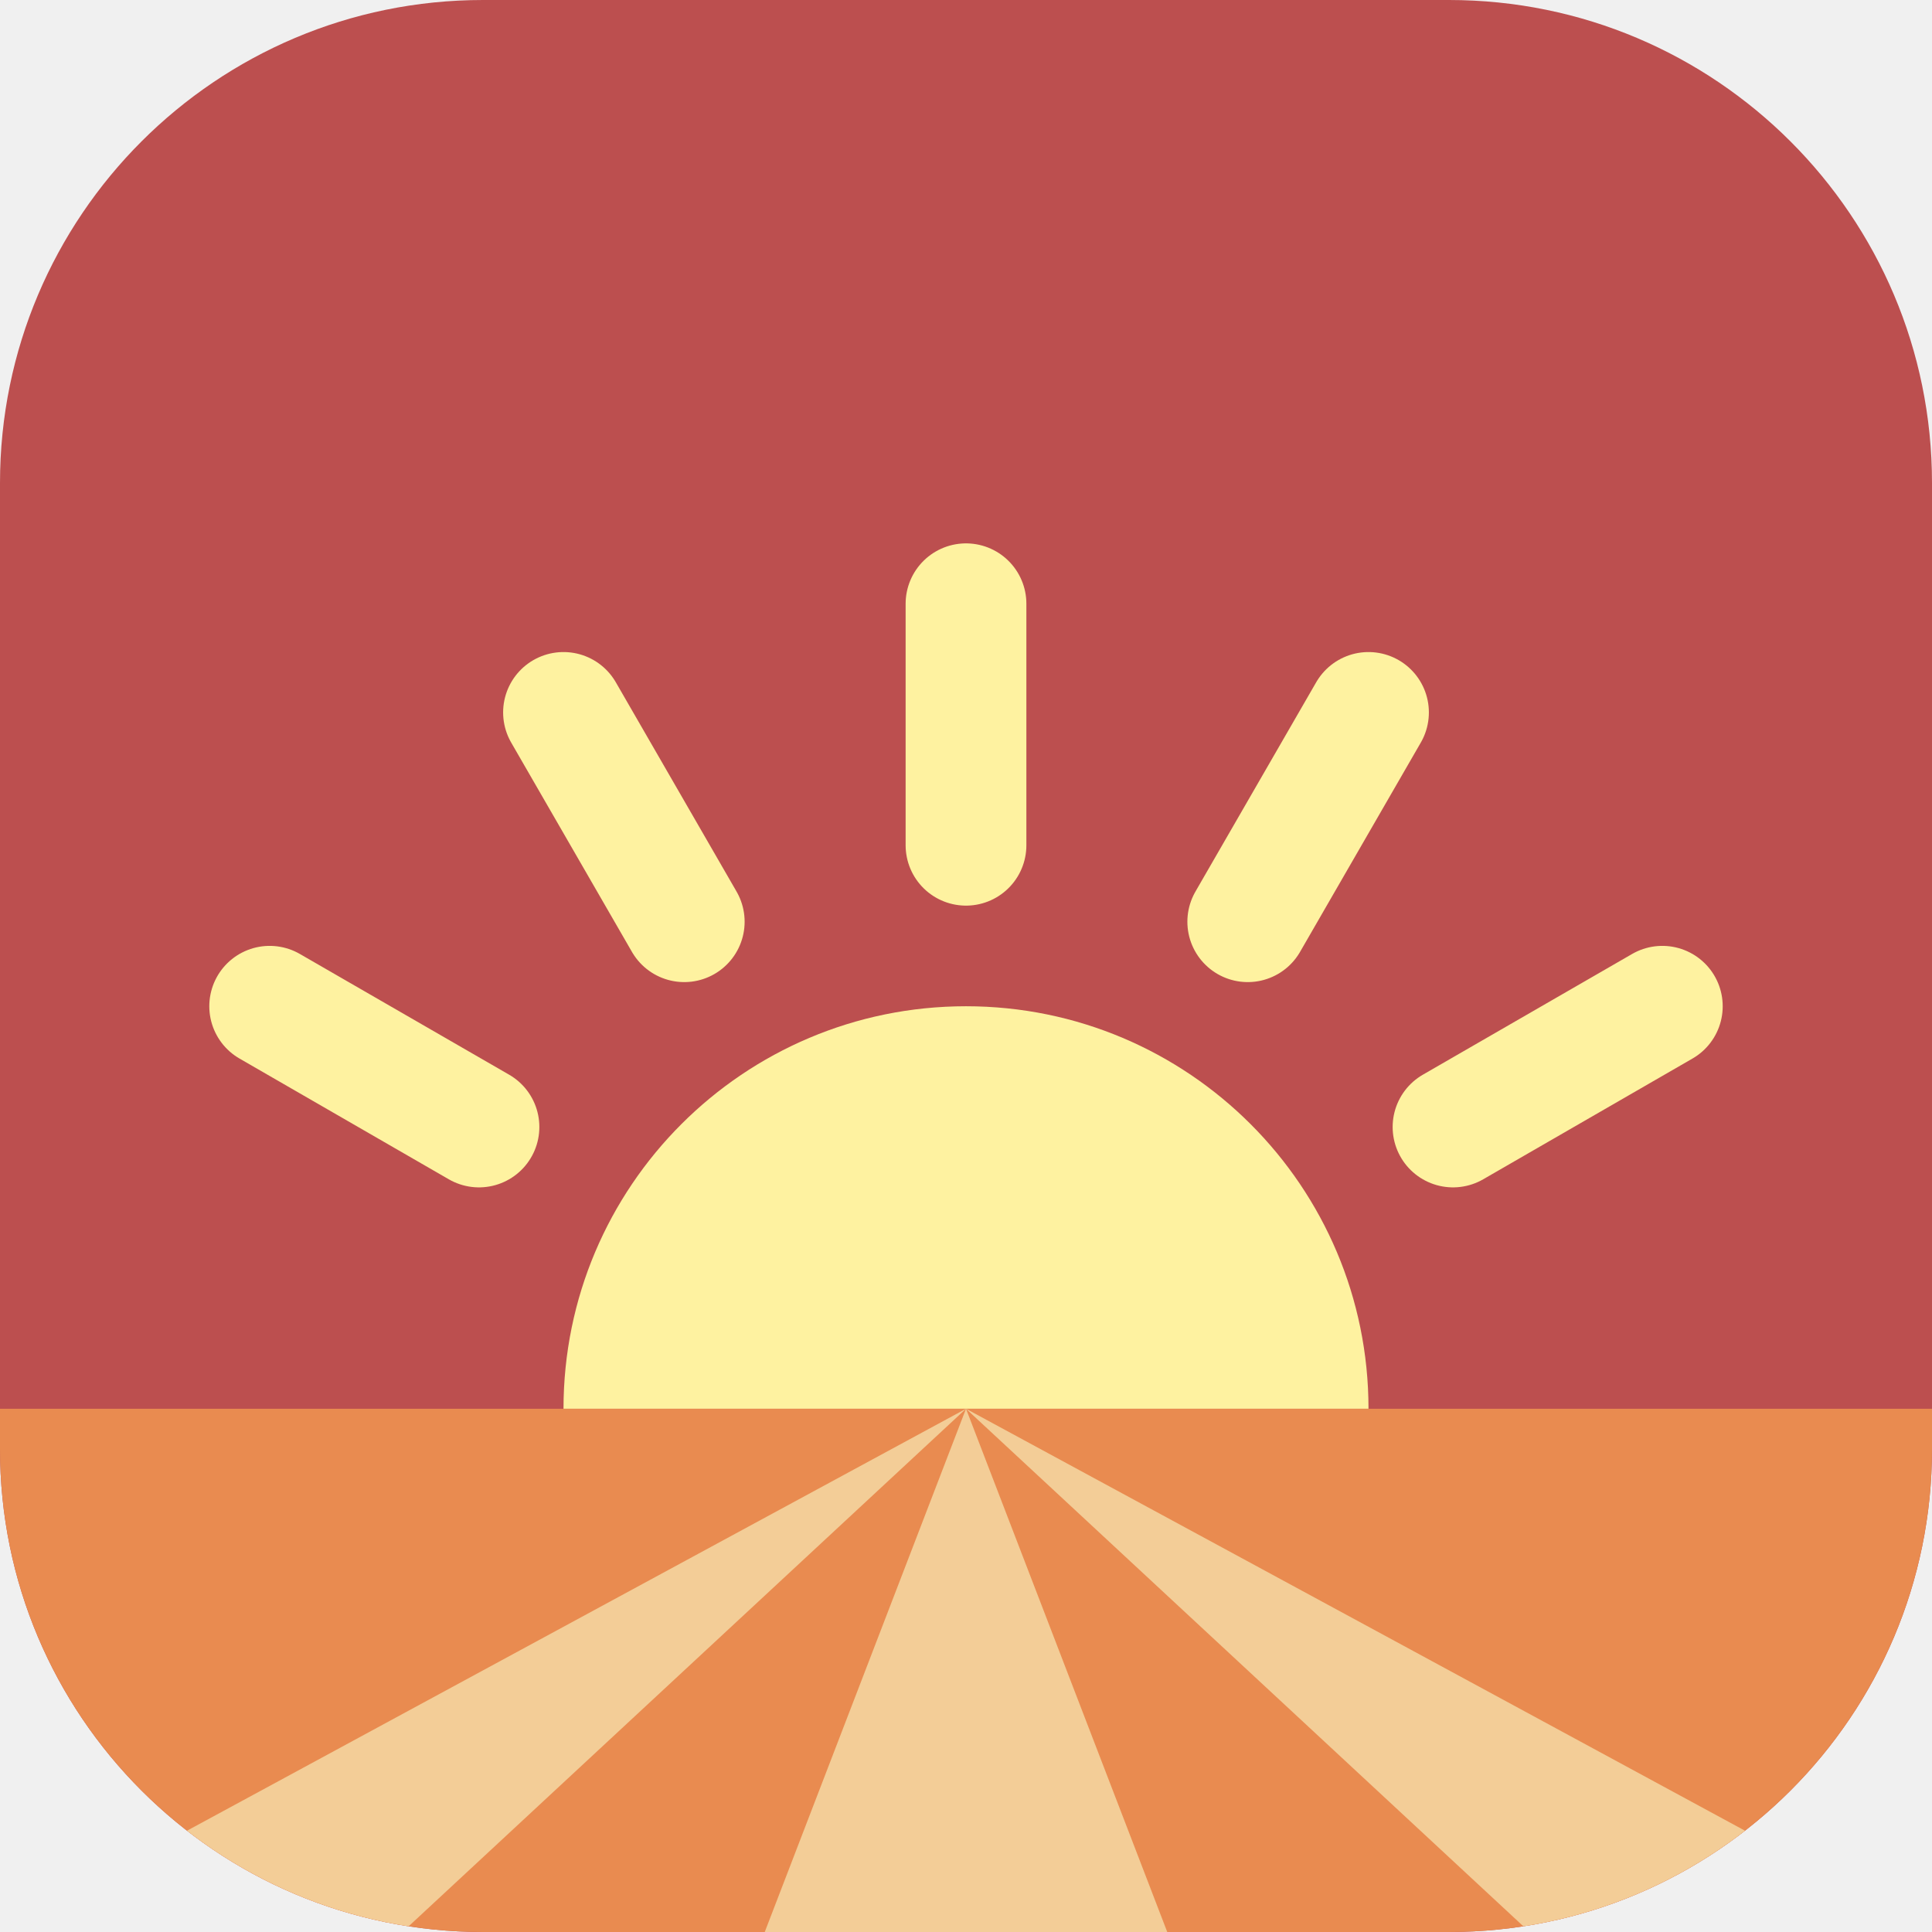
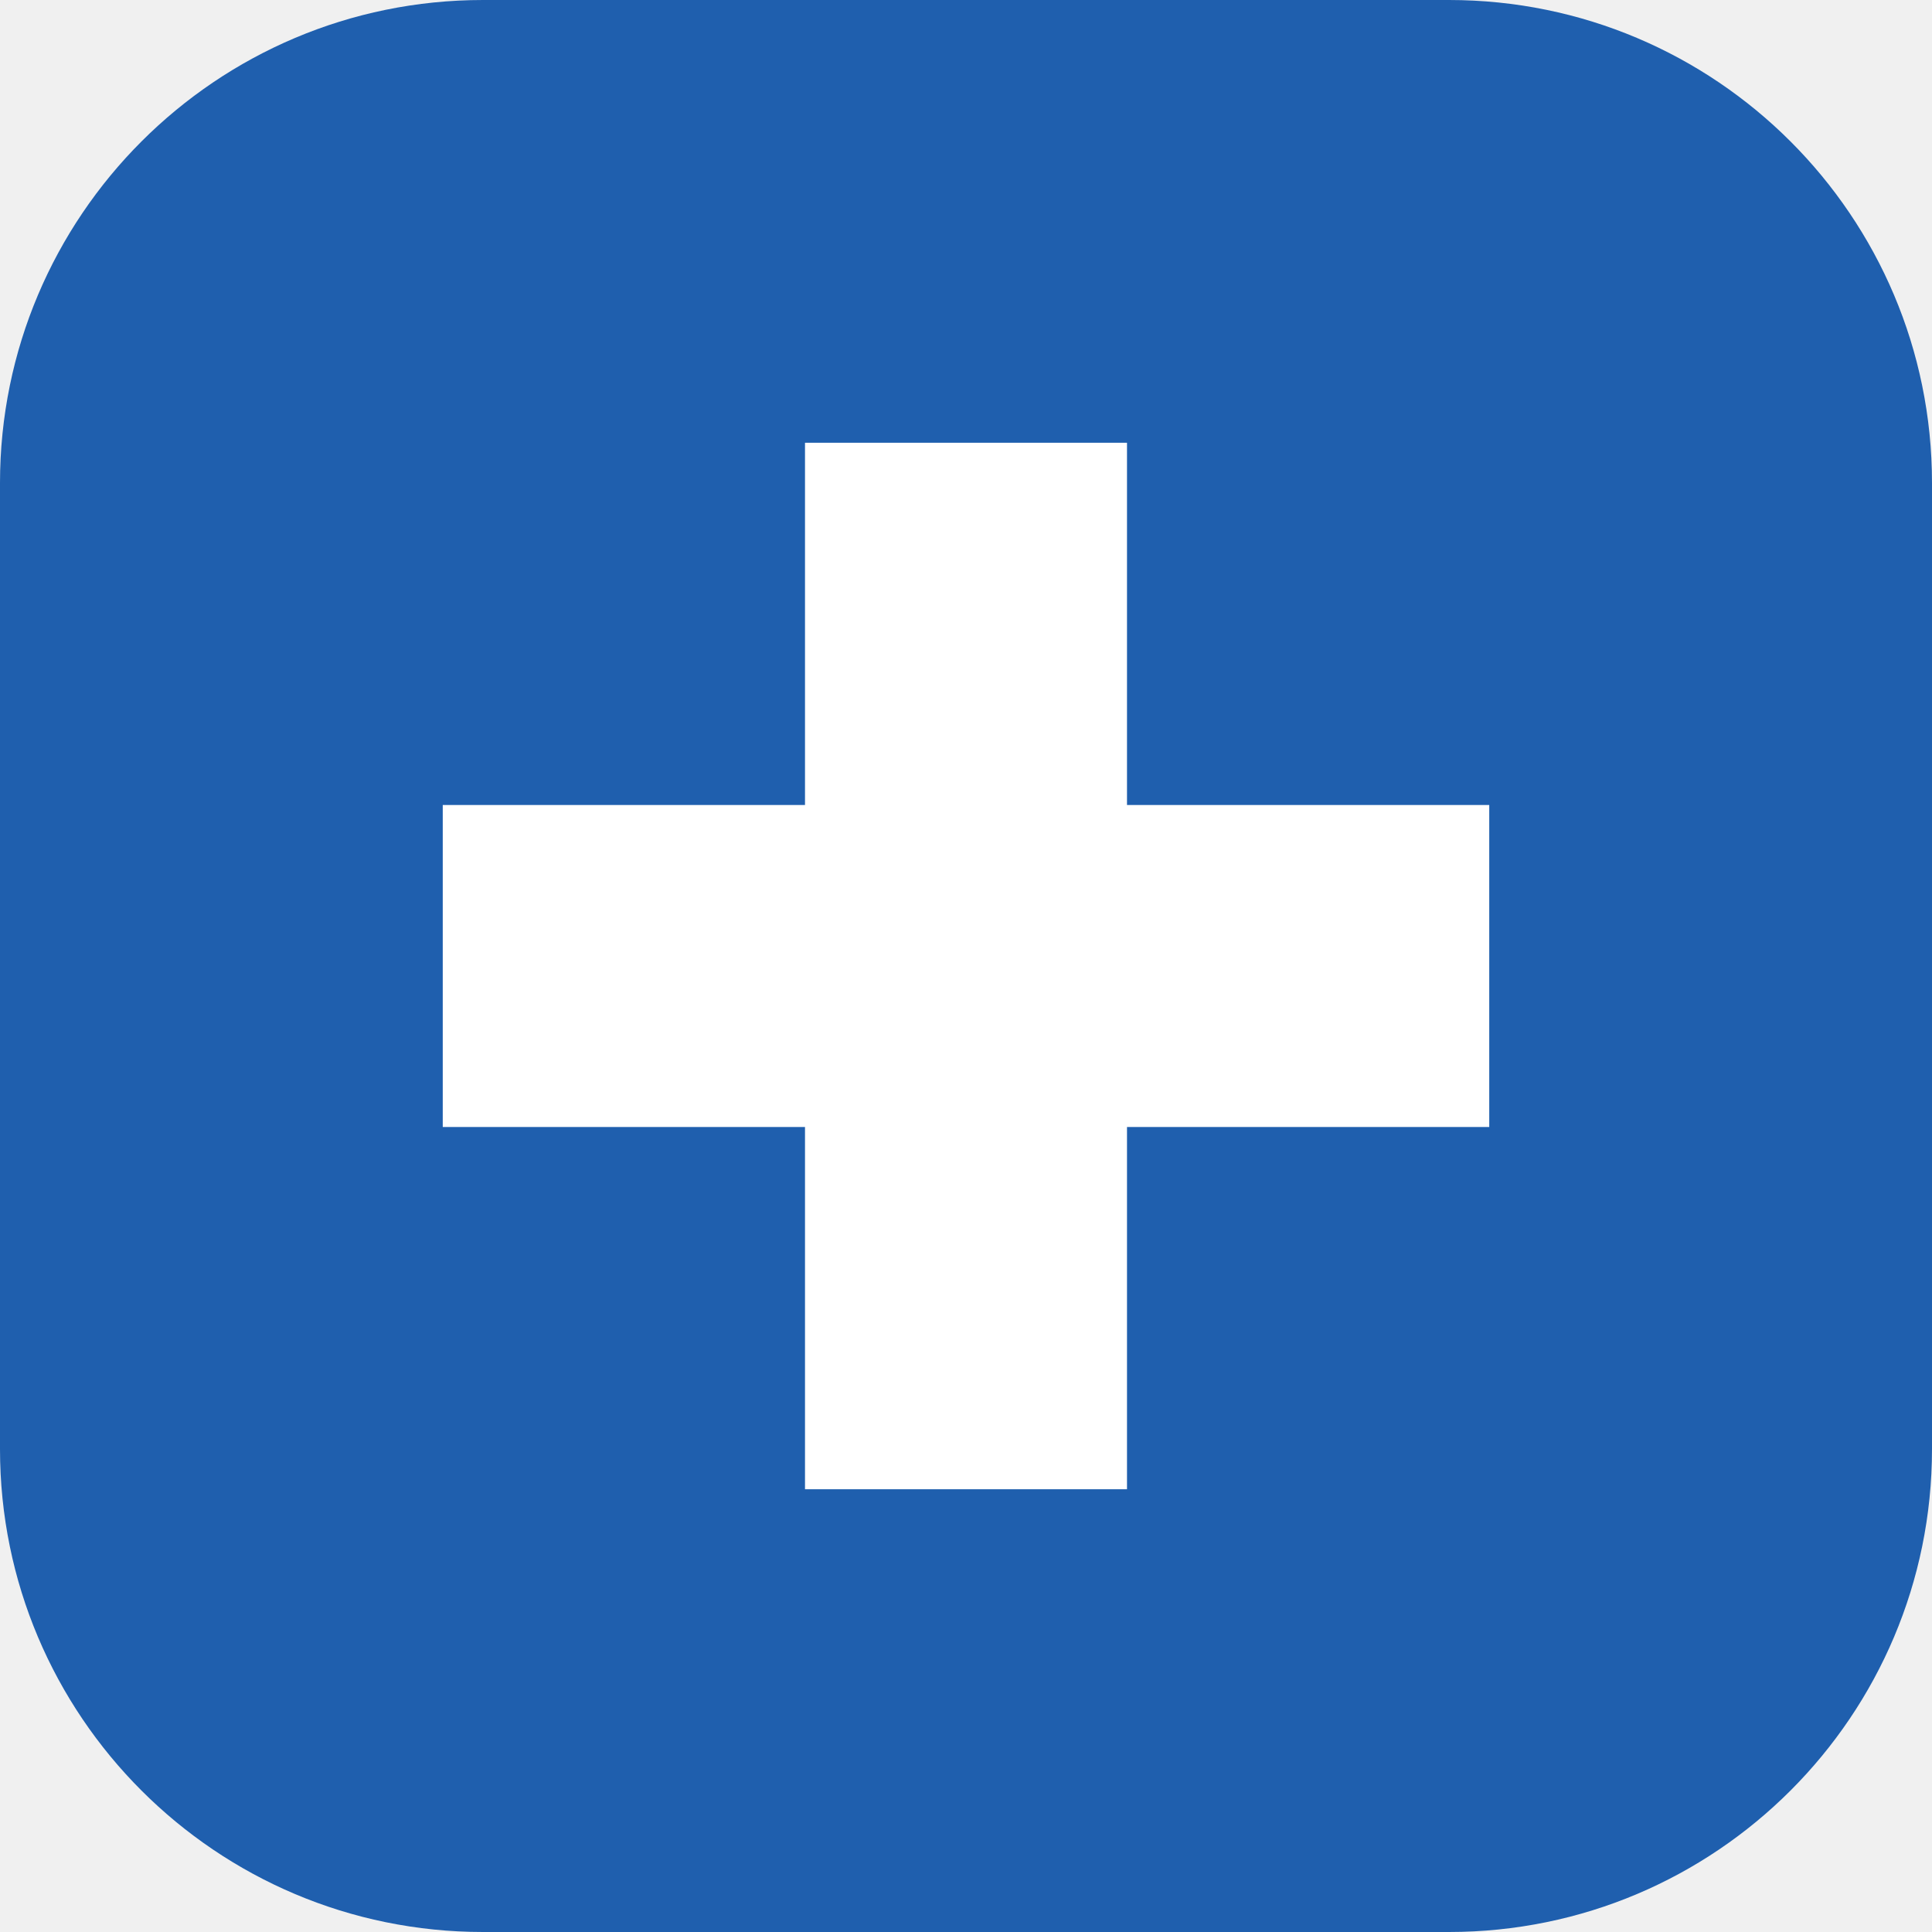
<svg xmlns="http://www.w3.org/2000/svg" viewBox="0 0 48 48" width="48" height="48" role="img" aria-label="Farmacia, CESFAM San Nicolás">
-   <clipPath id="recorte">
-     <rect width="48" height="48" rx="12" />
-   </clipPath>
-   <g clip-path="url(#recorte)">
-     <rect width="48" height="48" fill="#BC4F4F" />
-     <path d="M24 21V15M31 22.9l3-5.2M36.1 28l5.2-3M17 22.9l-3-5.2M11.9 28l-5.2-3" stroke="#FEF2A0" stroke-width="3" stroke-linecap="round" fill="none" />
-     <path d="M14 35a10 10 0 0 1 20 0z" fill="#FEF2A0" />
-     <rect y="35" width="48" height="13" fill="#E98B50" />
-     <path d="M24 35 0 48h10zM24 35l-5 13h10zM24 35l14 13h10z" fill="#F3CD97" />
-   </g>
+   <rect width="48" height="48" rx="12" fill="#1F5FAE" />
+   <path d="M20 11h8v9h9v8h-9v9h-8v-9h-9v-8h9z" fill="#FFFFFF" />
</svg>
